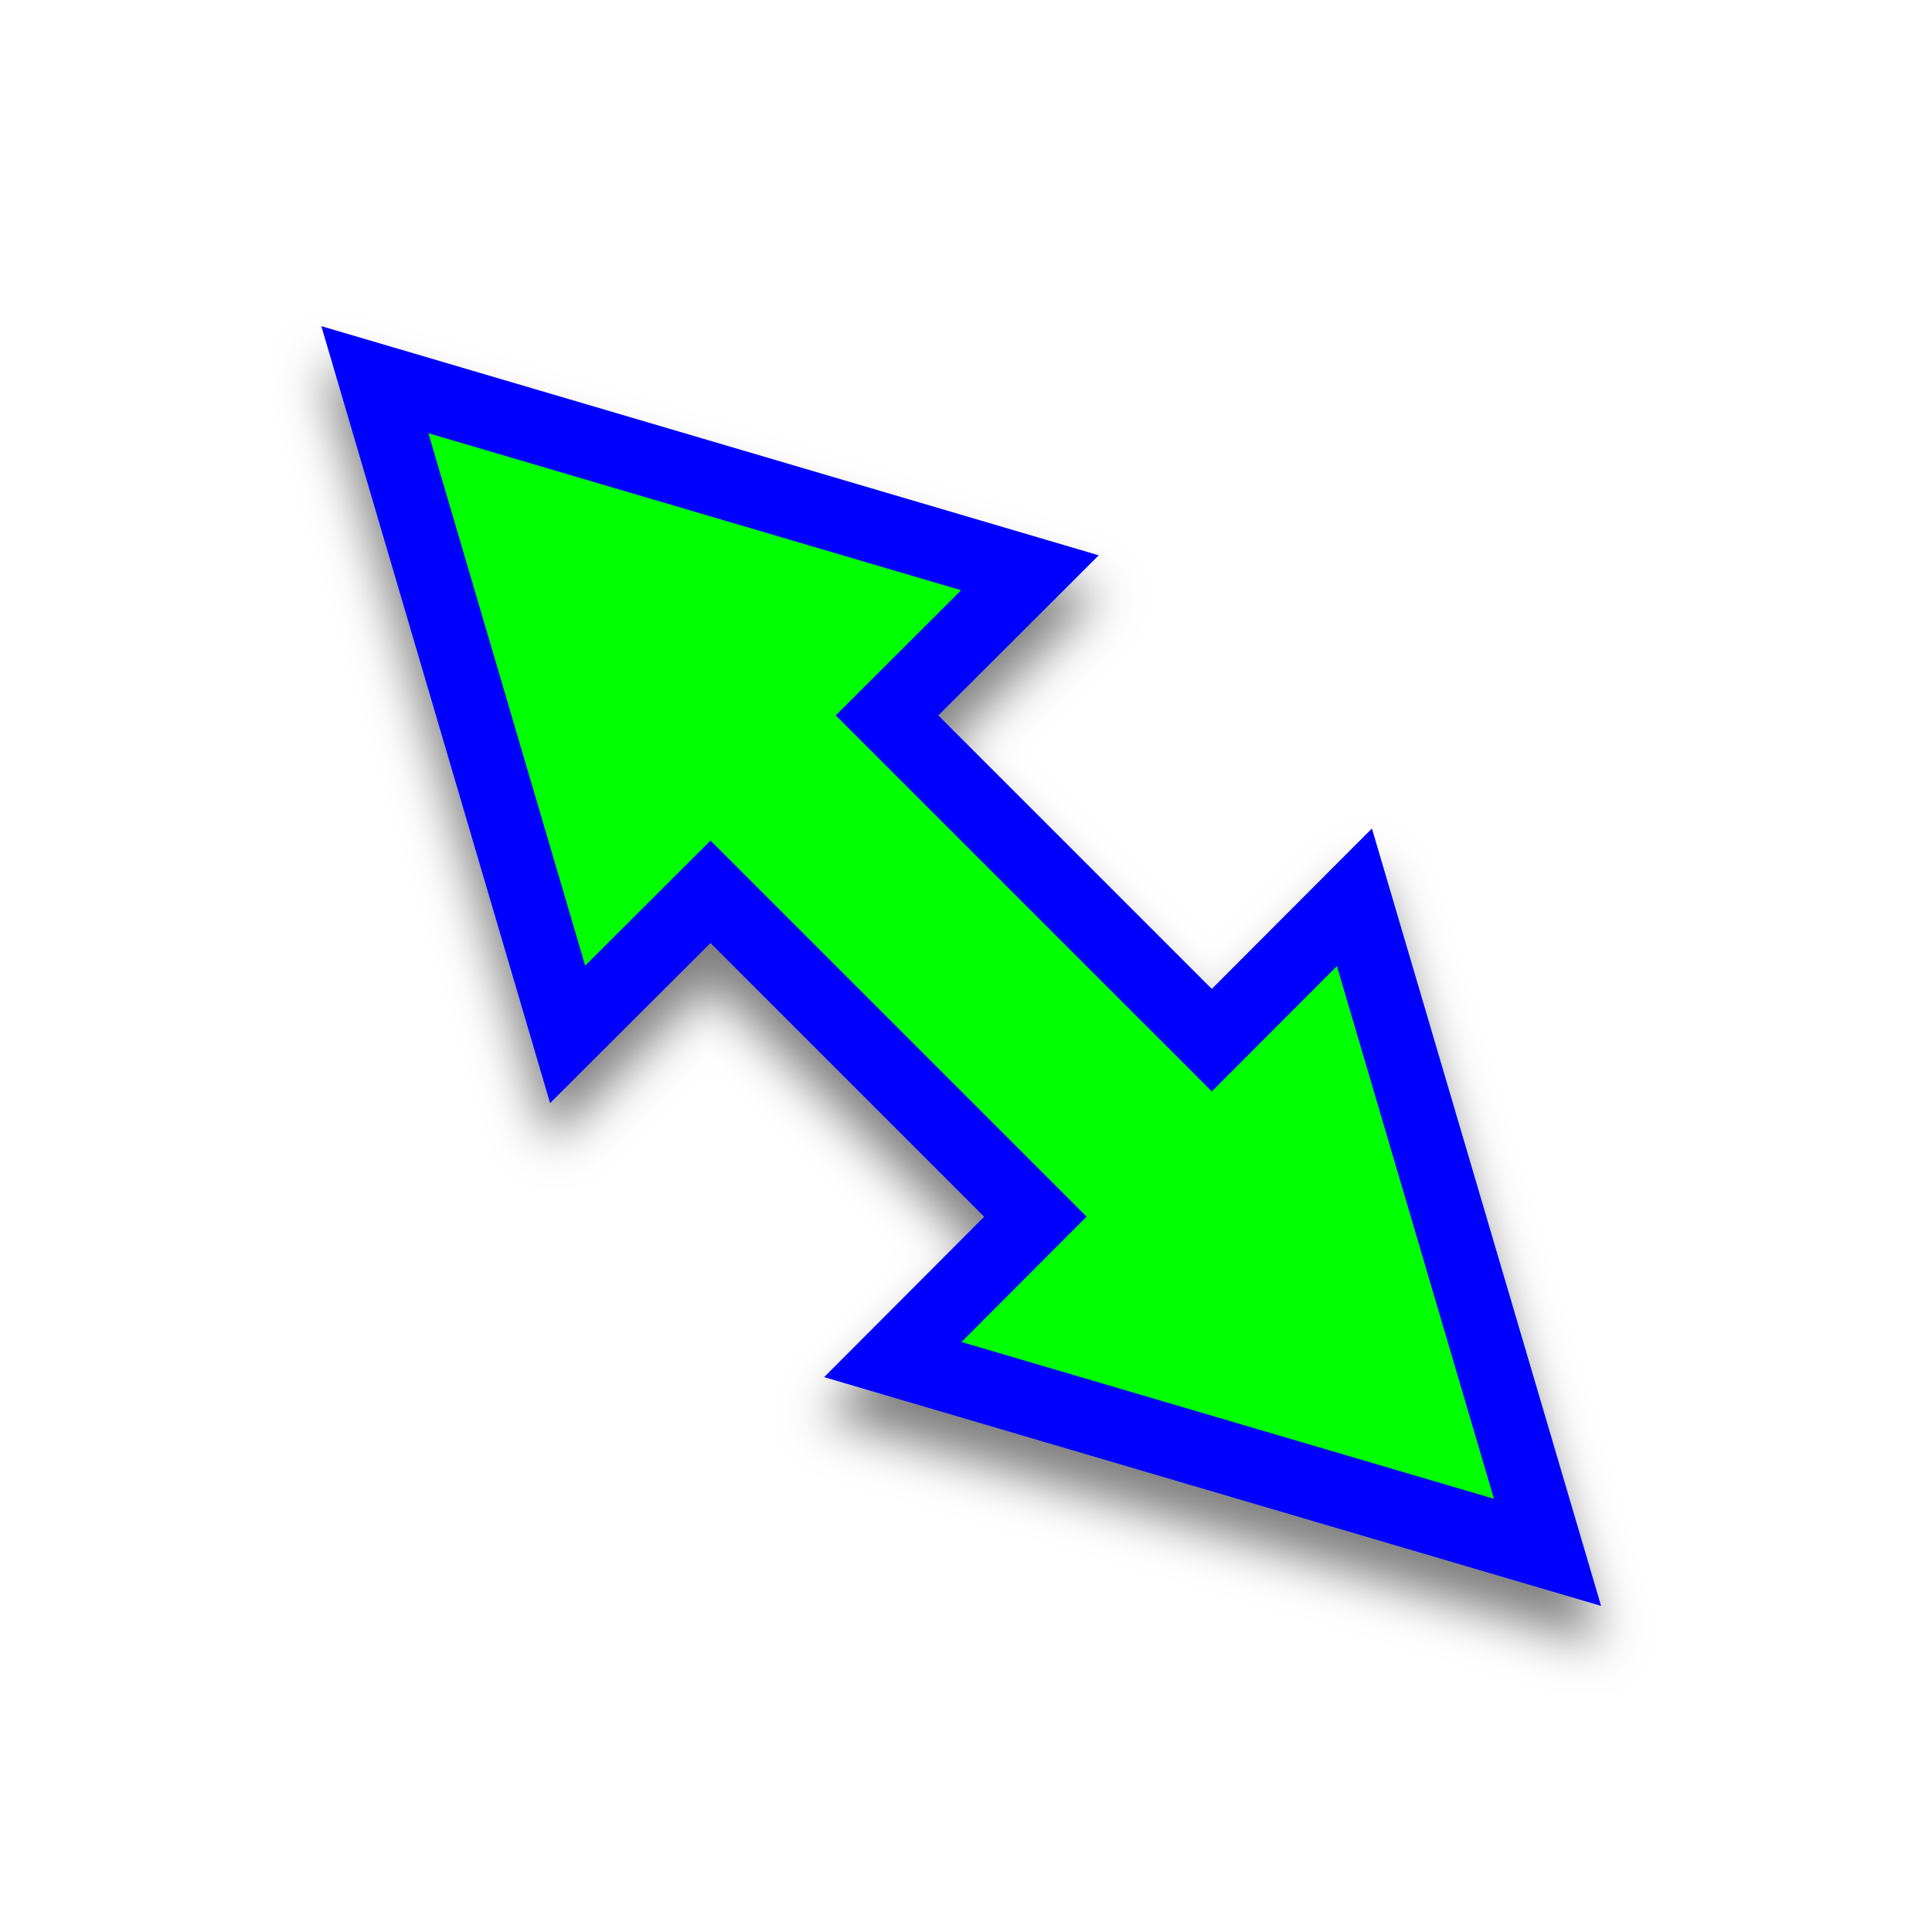
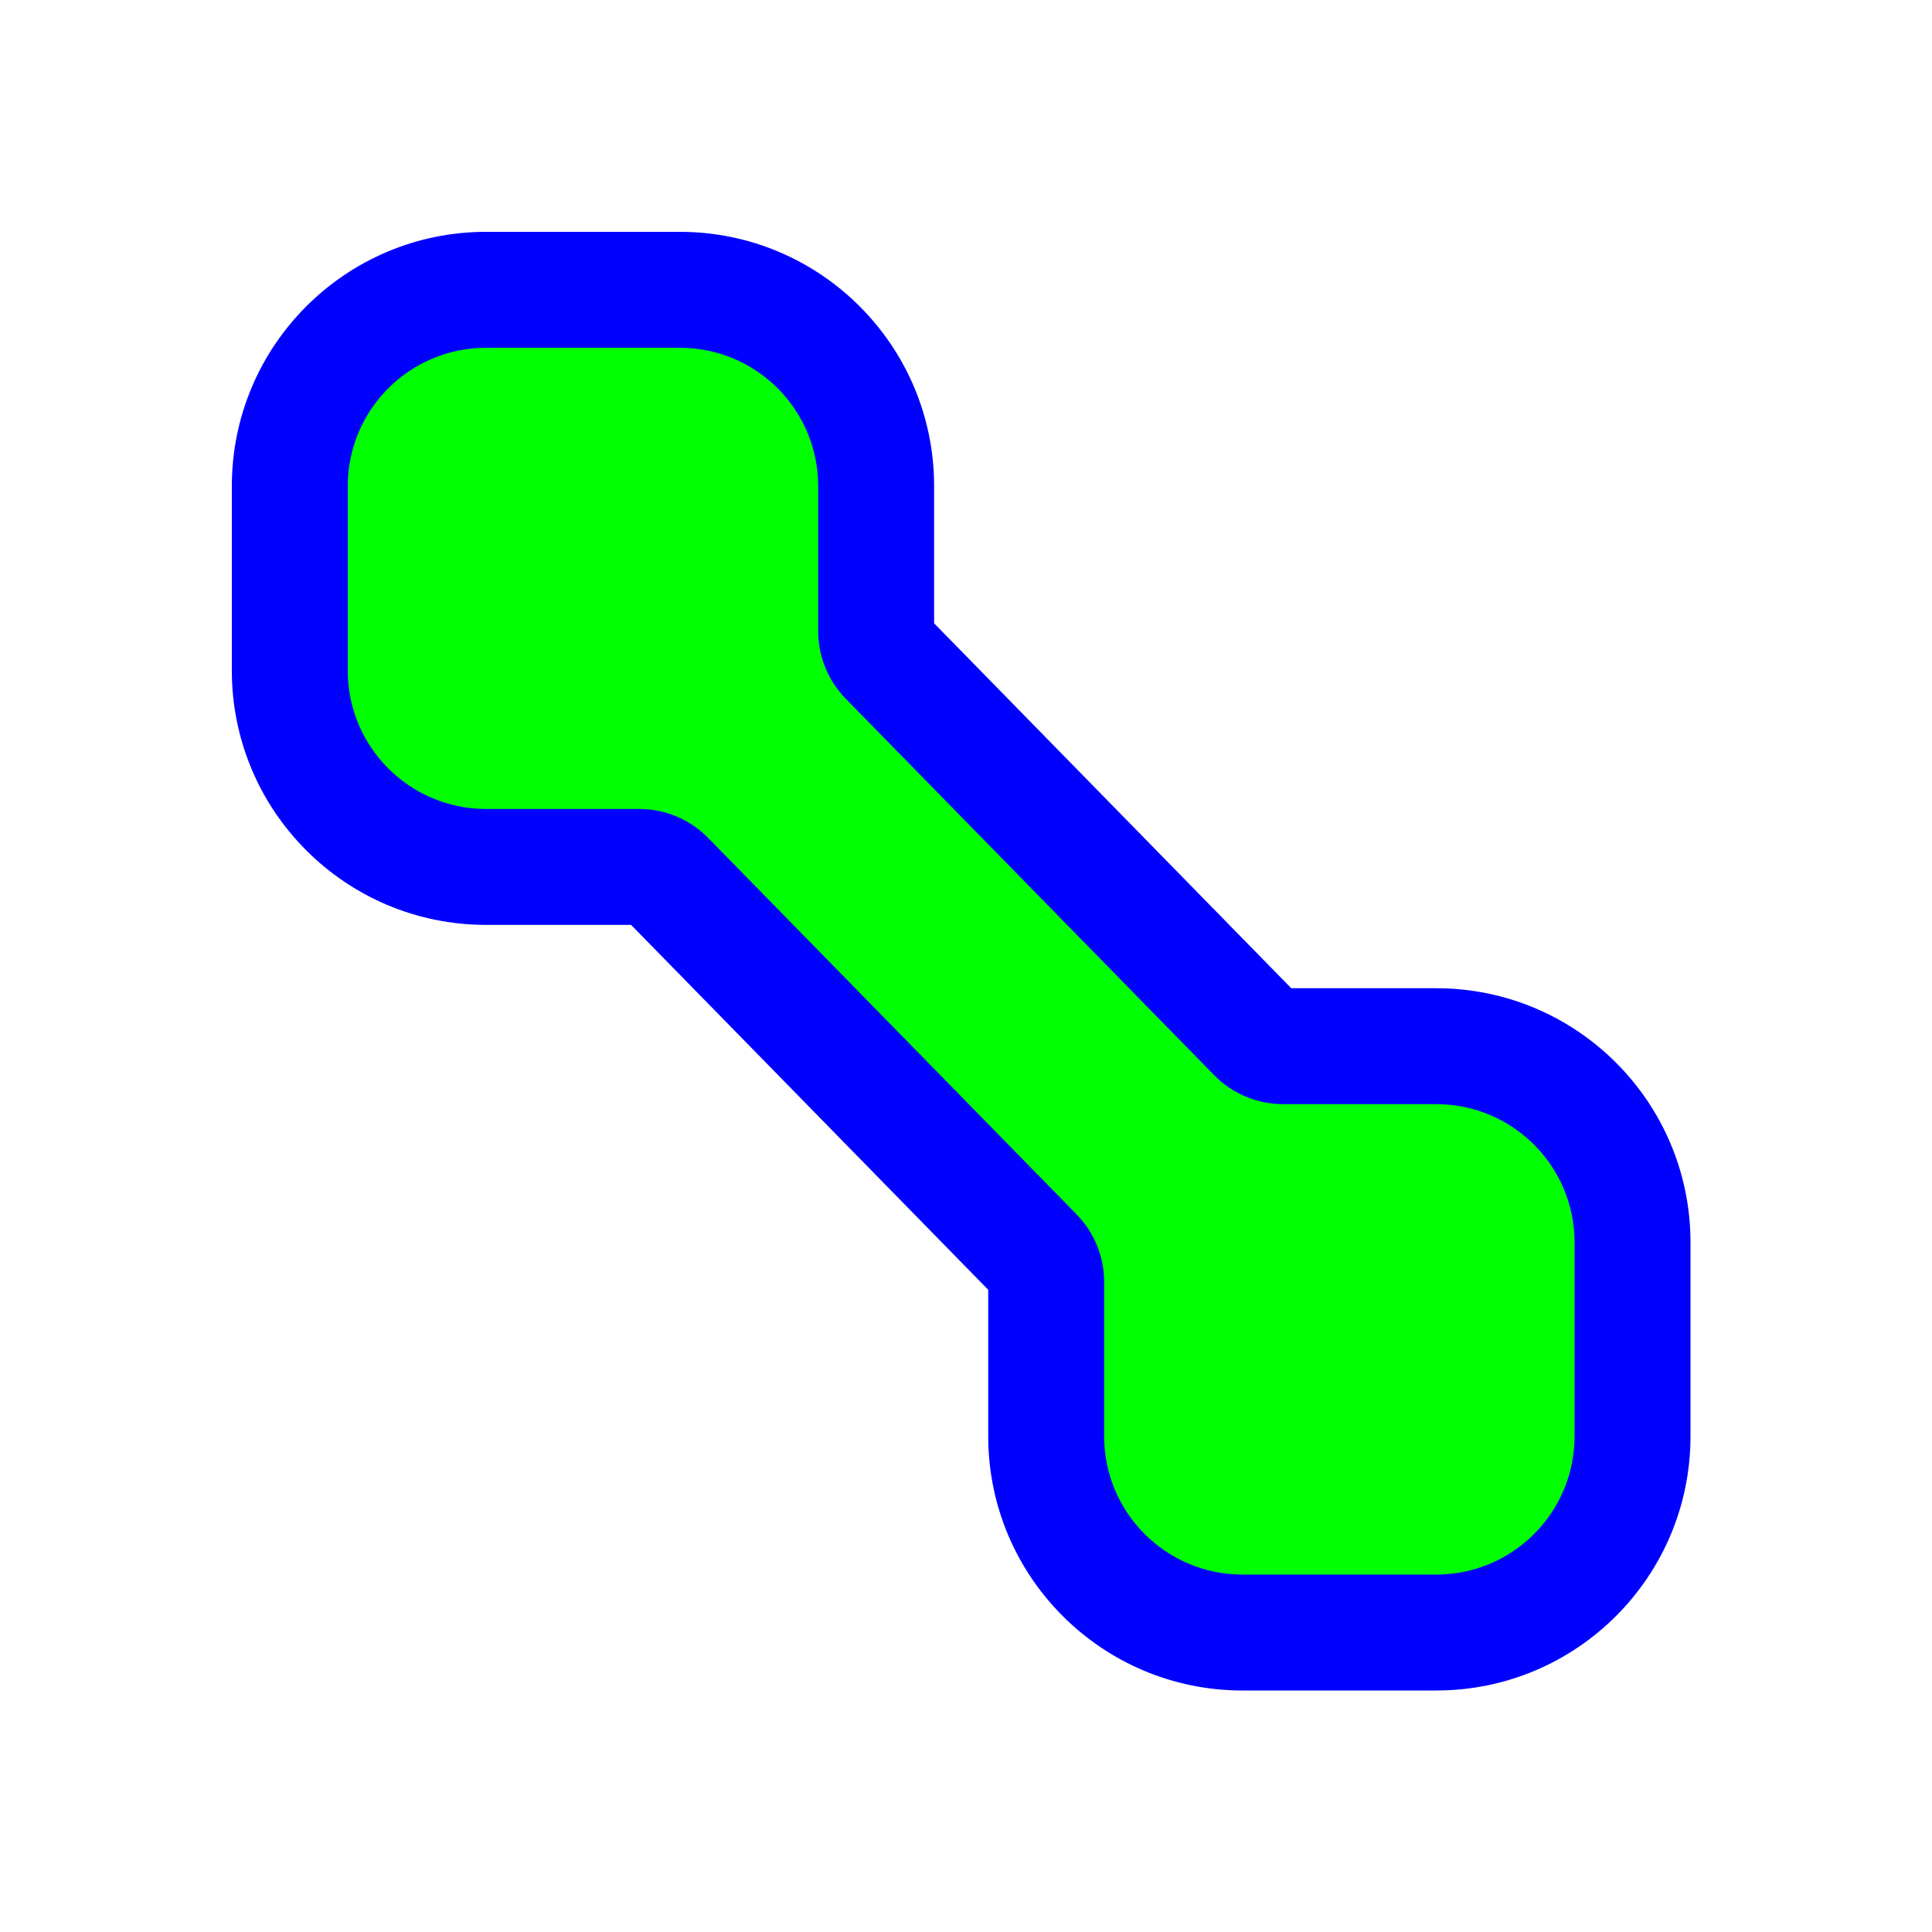
<svg xmlns="http://www.w3.org/2000/svg" width="200" height="200" viewBox="0 0 200 200" fill="none">
-   <g filter="url(#filter0_d)">
-     <path d="M97.13 74.061L125.445 102.376L142.021 85.767L165.742 166.24L85.315 142.559L101.884 125.956L73.548 97.62L56.946 114.19L33.265 33.763L113.739 57.485L97.13 74.061Z" fill="#0000FF" />
-   </g>
-   <path d="M73.552 87.016L60.576 99.966L44.346 44.846L99.493 61.102L86.516 74.053L125.449 112.985L138.399 100.008L154.654 155.154L99.534 138.924L112.484 125.948L73.552 87.016Z" fill="#00FF00" />
-   <defs>
-     <filter id="filter0_d" x="28.265" y="32.763" width="142.477" height="142.477" filterUnits="userSpaceOnUse" color-interpolation-filters="sRGB">
-       <feFlood flood-opacity="0" result="BackgroundImageFix" />
-       <feColorMatrix in="SourceAlpha" type="matrix" values="0 0 0 0 0 0 0 0 0 0 0 0 0 0 0 0 0 0 127 0" />
-       <feOffset dy="4" />
-       <feGaussianBlur stdDeviation="2.5" />
-       <feColorMatrix type="matrix" values="0 0 0 0 0 0 0 0 0 0 0 0 0 0 0 0 0 0 0.5 0" />
-       <feBlend mode="normal" in2="BackgroundImageFix" result="effect1_dropShadow" />
-       <feBlend mode="normal" in="SourceGraphic" in2="effect1_dropShadow" result="shape" />
-     </filter>
-   </defs>
+   <path d="M133.67 102.301H148.677C163.215 102.301 175 114.086 175 128.624V148.677C175 163.215 163.215 175 148.677 175H128.624C114.086 175 102.301 163.215 102.301 148.677V133.519L65.33 95.744H50.323C35.785 95.744 24 83.959 24 69.421V50.323C24 35.785 35.785 24 50.323 24H70.376C84.914 24 96.699 35.785 96.699 50.323V64.526L133.67 102.301Z" fill="#0000FF" />
+   <path d="M125.683 111.295L87.553 72.336C85.724 70.468 84.699 67.957 84.699 65.342V50.323C84.699 42.413 78.287 36 70.376 36H50.323C42.413 36 36 42.413 36 50.323V69.421C36 77.332 42.413 83.744 50.323 83.744H60.35H66.171C68.86 83.744 71.436 84.828 73.317 86.75L111.447 125.709C113.276 127.578 114.301 130.088 114.301 132.703V148.677C114.301 156.587 120.714 163 128.624 163H148.677C156.587 163 163 156.587 163 148.677V128.624C163 120.714 156.587 114.301 148.677 114.301H132.829C130.14 114.301 127.564 113.217 125.683 111.295Z" fill="#00FF00" />
</svg>
